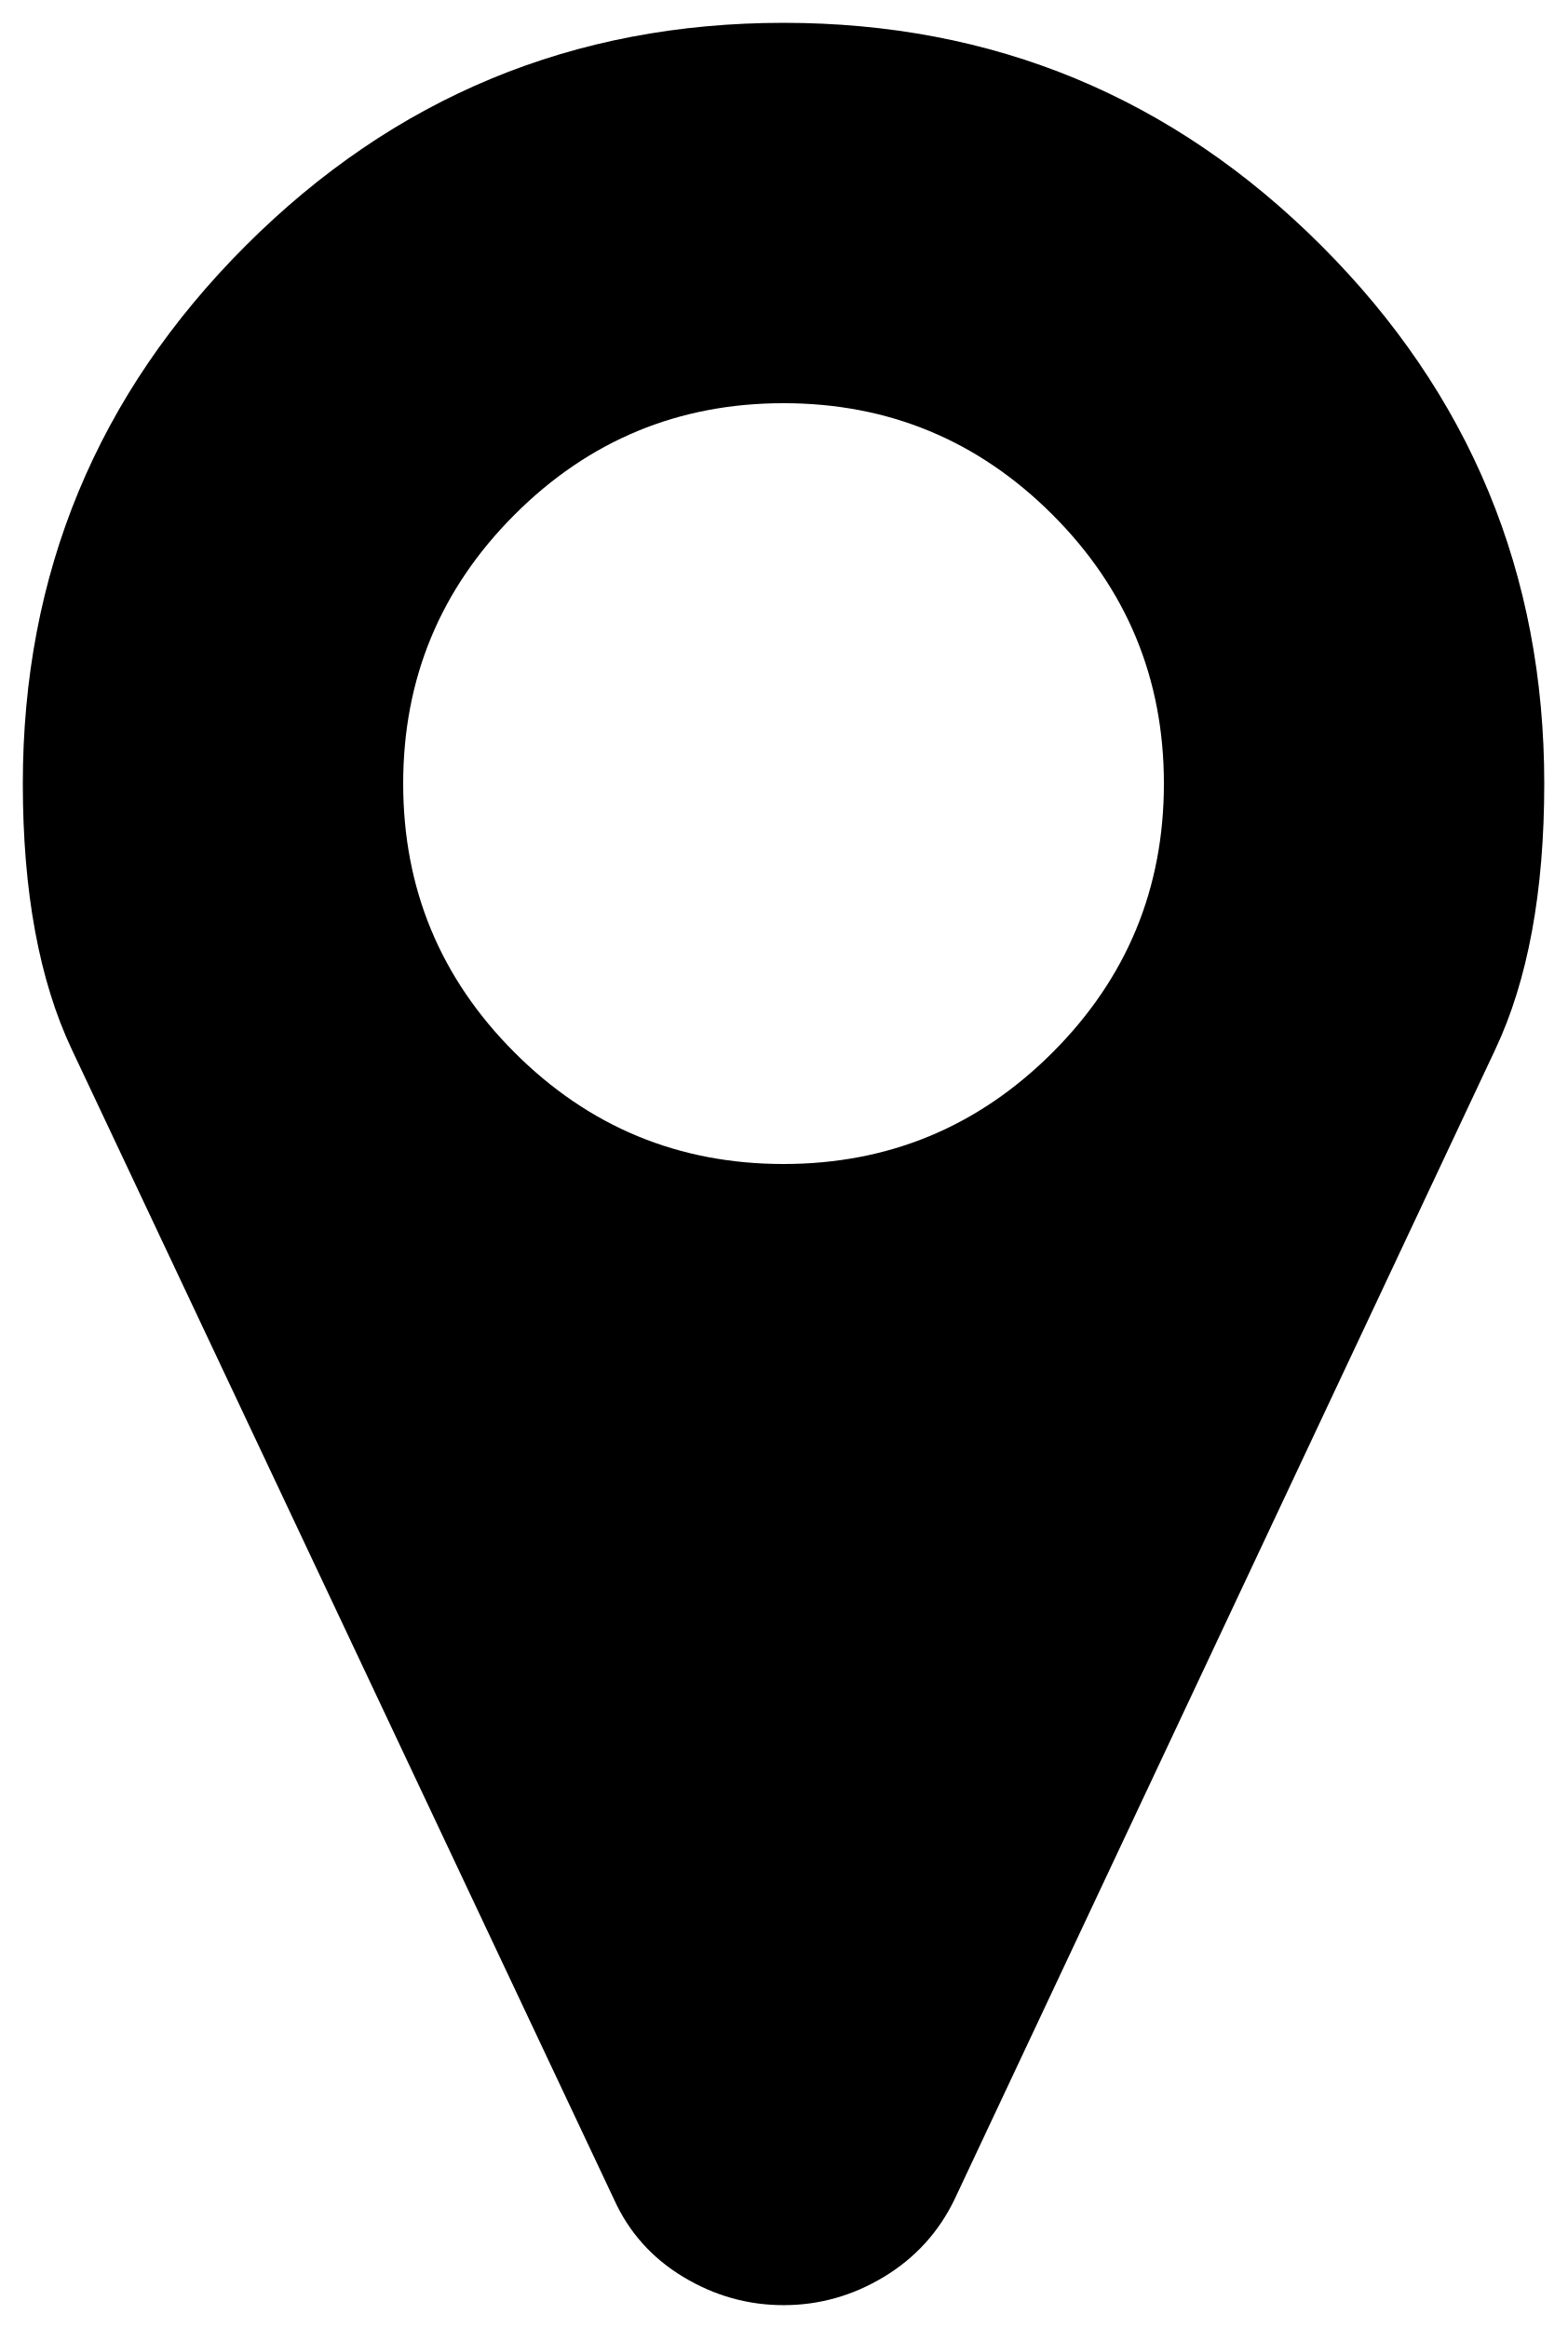
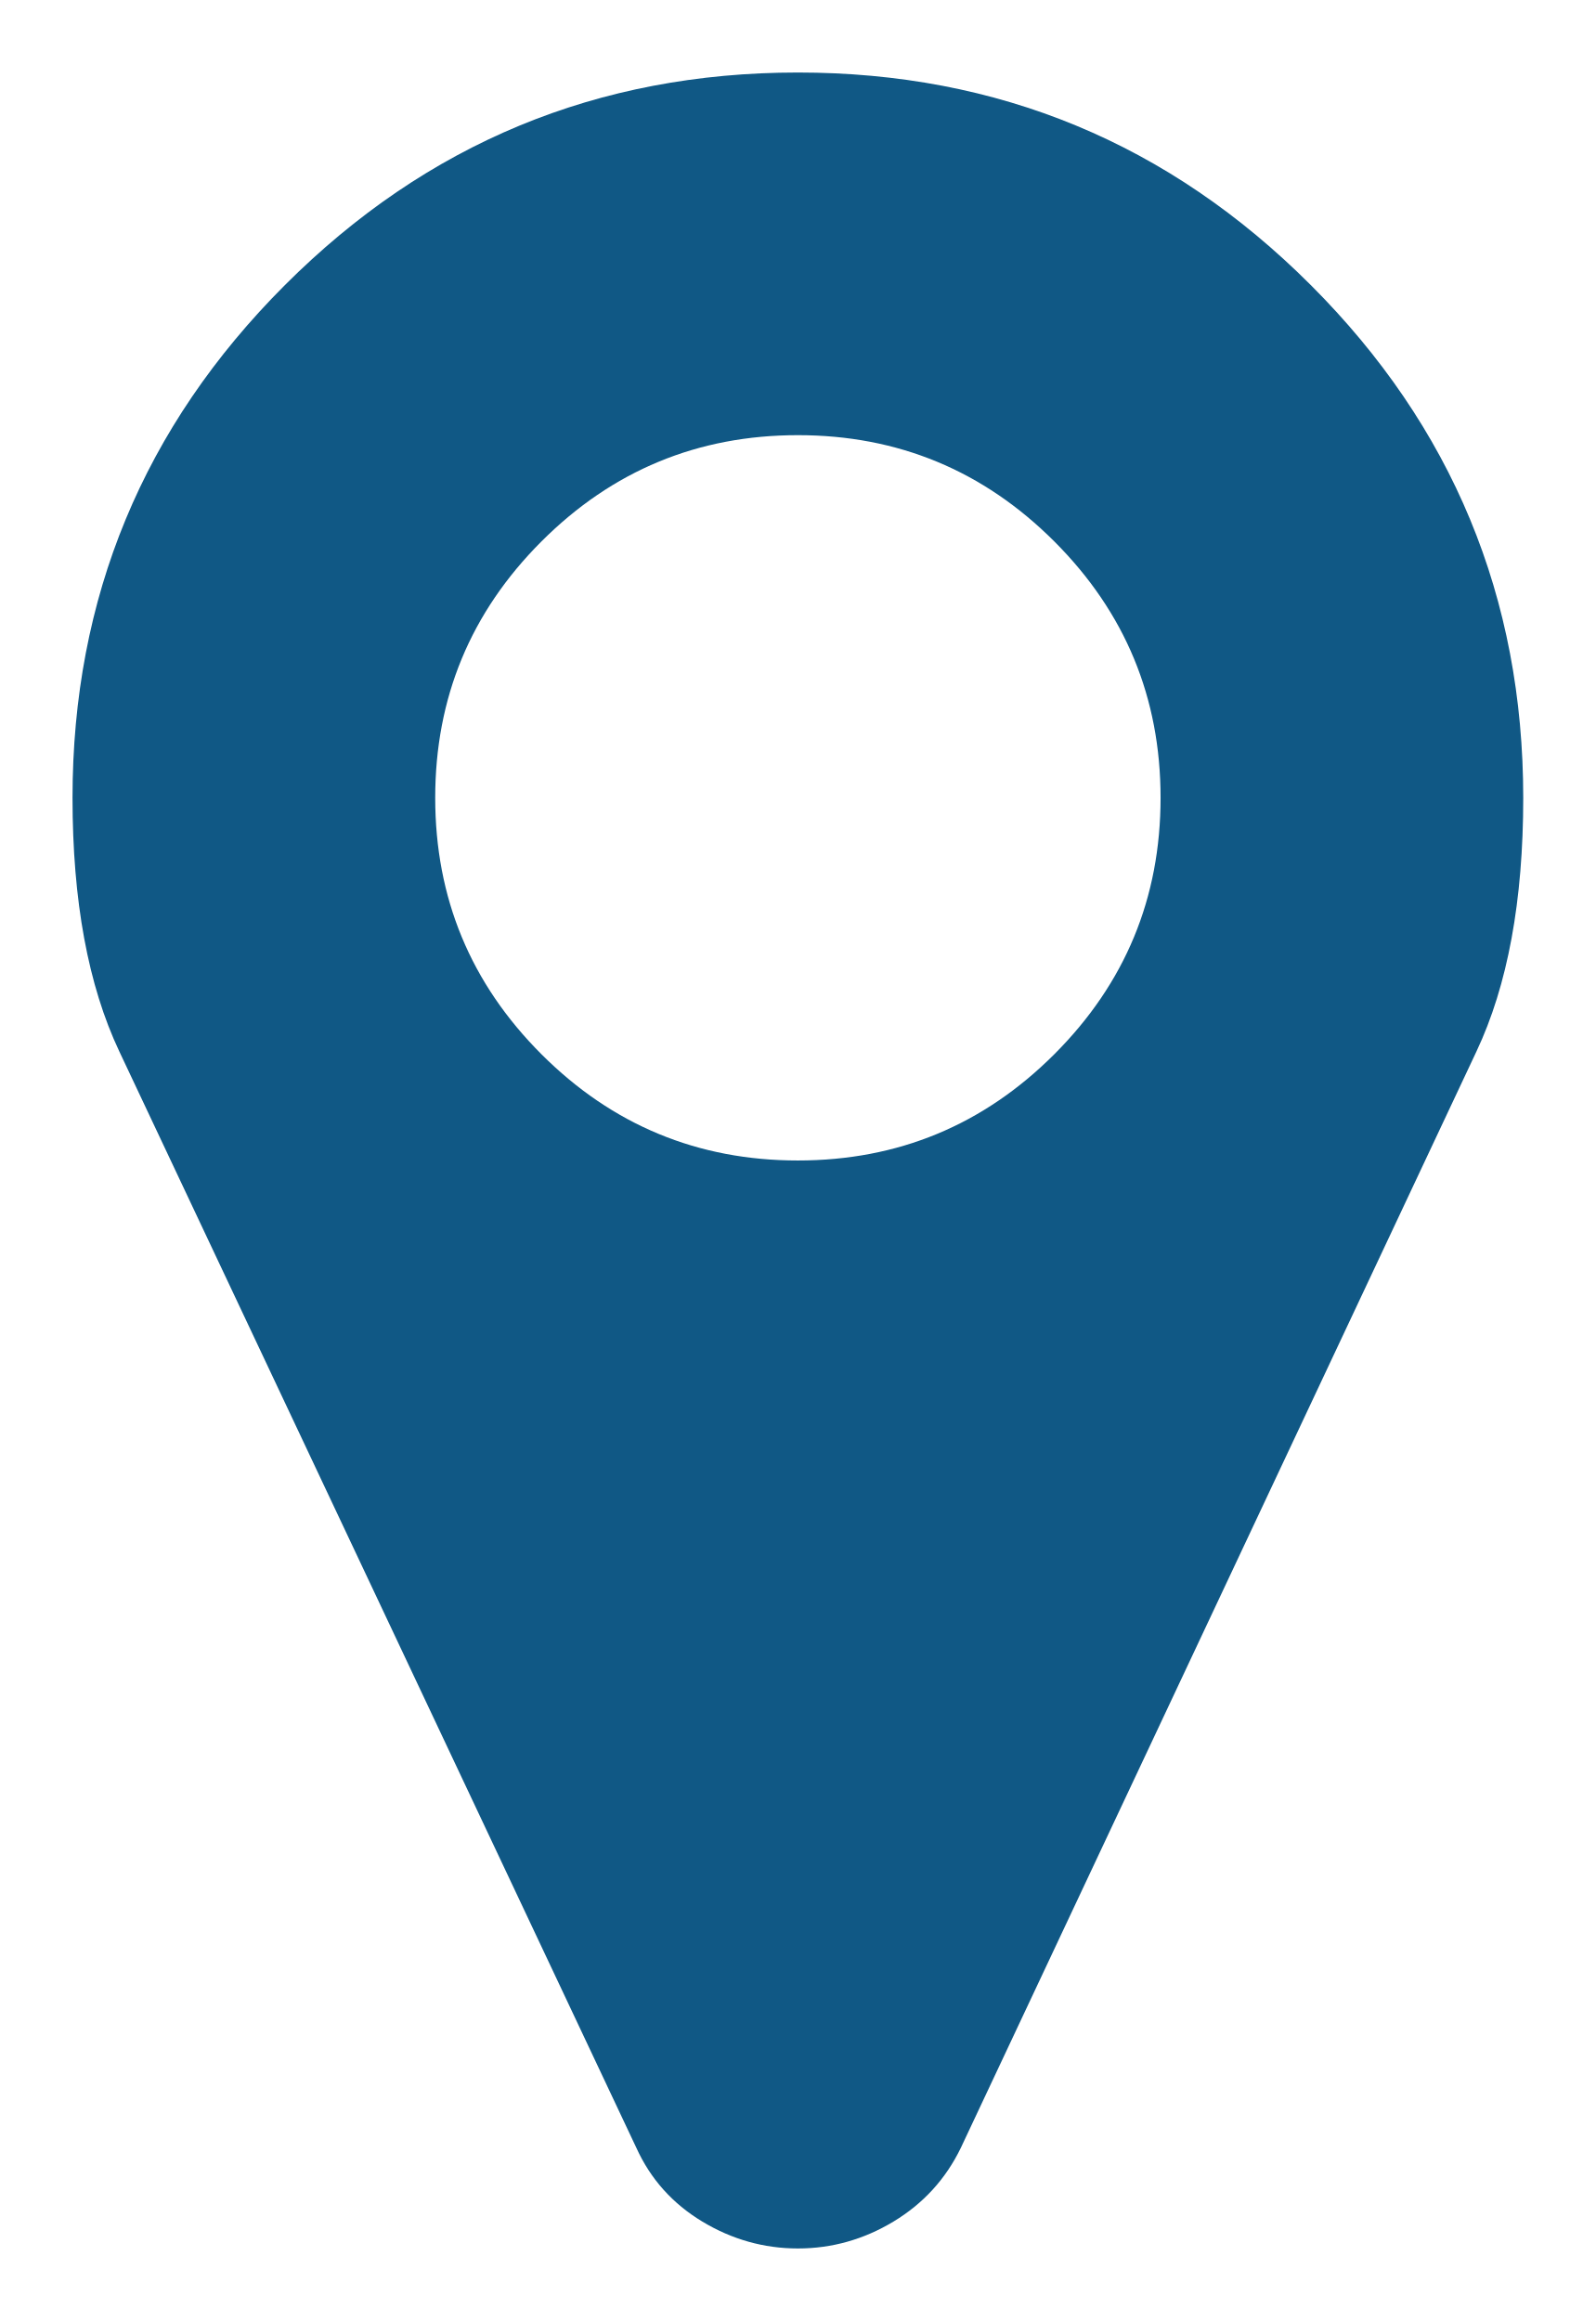
- <svg xmlns="http://www.w3.org/2000/svg" version="1.1" id="Calque_1" x="0px" y="0px" width="68.67px" height="102px" viewBox="-7.11 1 68.67 102" enable-background="new -7.11 1 68.67 102" xml:space="preserve">
+ <svg xmlns="http://www.w3.org/2000/svg" version="1.1" id="Calque_1" x="0px" y="0px" width="62.362px" height="90.709px" viewBox="3.154 5.646 62.362 90.709" enable-background="new 3.154 5.646 62.362 90.709" xml:space="preserve">
  <g>
-     <path d="M60.557,35.333c0,4.731-0.716,8.617-2.149,11.654L34.71,97.378c-0.694,1.431-1.725,2.559-3.092,3.384   c-1.367,0.824-2.832,1.237-4.394,1.237c-1.563,0-3.028-0.413-4.395-1.237c-1.367-0.825-2.377-1.953-3.027-3.384L-3.961,46.987   C-5.394,43.95-6.11,40.064-6.11,35.333c0-9.201,3.255-17.057,9.765-23.568C10.166,5.255,18.021,2,27.224,2   c9.201,0,17.056,3.255,23.567,9.765C57.302,18.276,60.557,26.133,60.557,35.333z M39.007,47.117   c3.256-3.255,4.883-7.183,4.883-11.784c0-4.6-1.627-8.529-4.883-11.784s-7.184-4.883-11.783-4.883   c-4.601,0-8.53,1.628-11.785,4.883s-4.882,7.184-4.882,11.784c0,4.601,1.627,8.529,4.882,11.784S22.623,52,27.224,52   C31.824,52,35.751,50.372,39.007,47.117z" />
+     <path fill="#105885" d="M62.682,36.827c0,4.023-0.609,7.328-1.828,9.911L40.702,89.59c-0.59,1.217-1.467,2.176-2.629,2.878   c-1.163,0.701-2.408,1.052-3.737,1.052c-1.329,0-2.575-0.351-3.738-1.052c-1.163-0.702-2.021-1.661-2.574-2.878L7.816,46.737   c-1.219-2.583-1.828-5.887-1.828-9.911c0-7.825,2.768-14.505,8.304-20.042c5.537-5.536,12.217-8.304,20.043-8.304   c7.825,0,14.504,2.768,20.041,8.304C59.914,22.321,62.682,29.003,62.682,36.827z M44.356,46.848   c2.769-2.768,4.153-6.108,4.153-10.021c0-3.912-1.384-7.253-4.153-10.021s-6.109-4.153-10.02-4.153   c-3.913,0-7.254,1.384-10.022,4.153s-4.152,6.109-4.152,10.021c0,3.913,1.384,7.253,4.152,10.021S30.423,51,34.335,51   C38.247,51,41.587,49.616,44.356,46.848z" />
  </g>
</svg>
